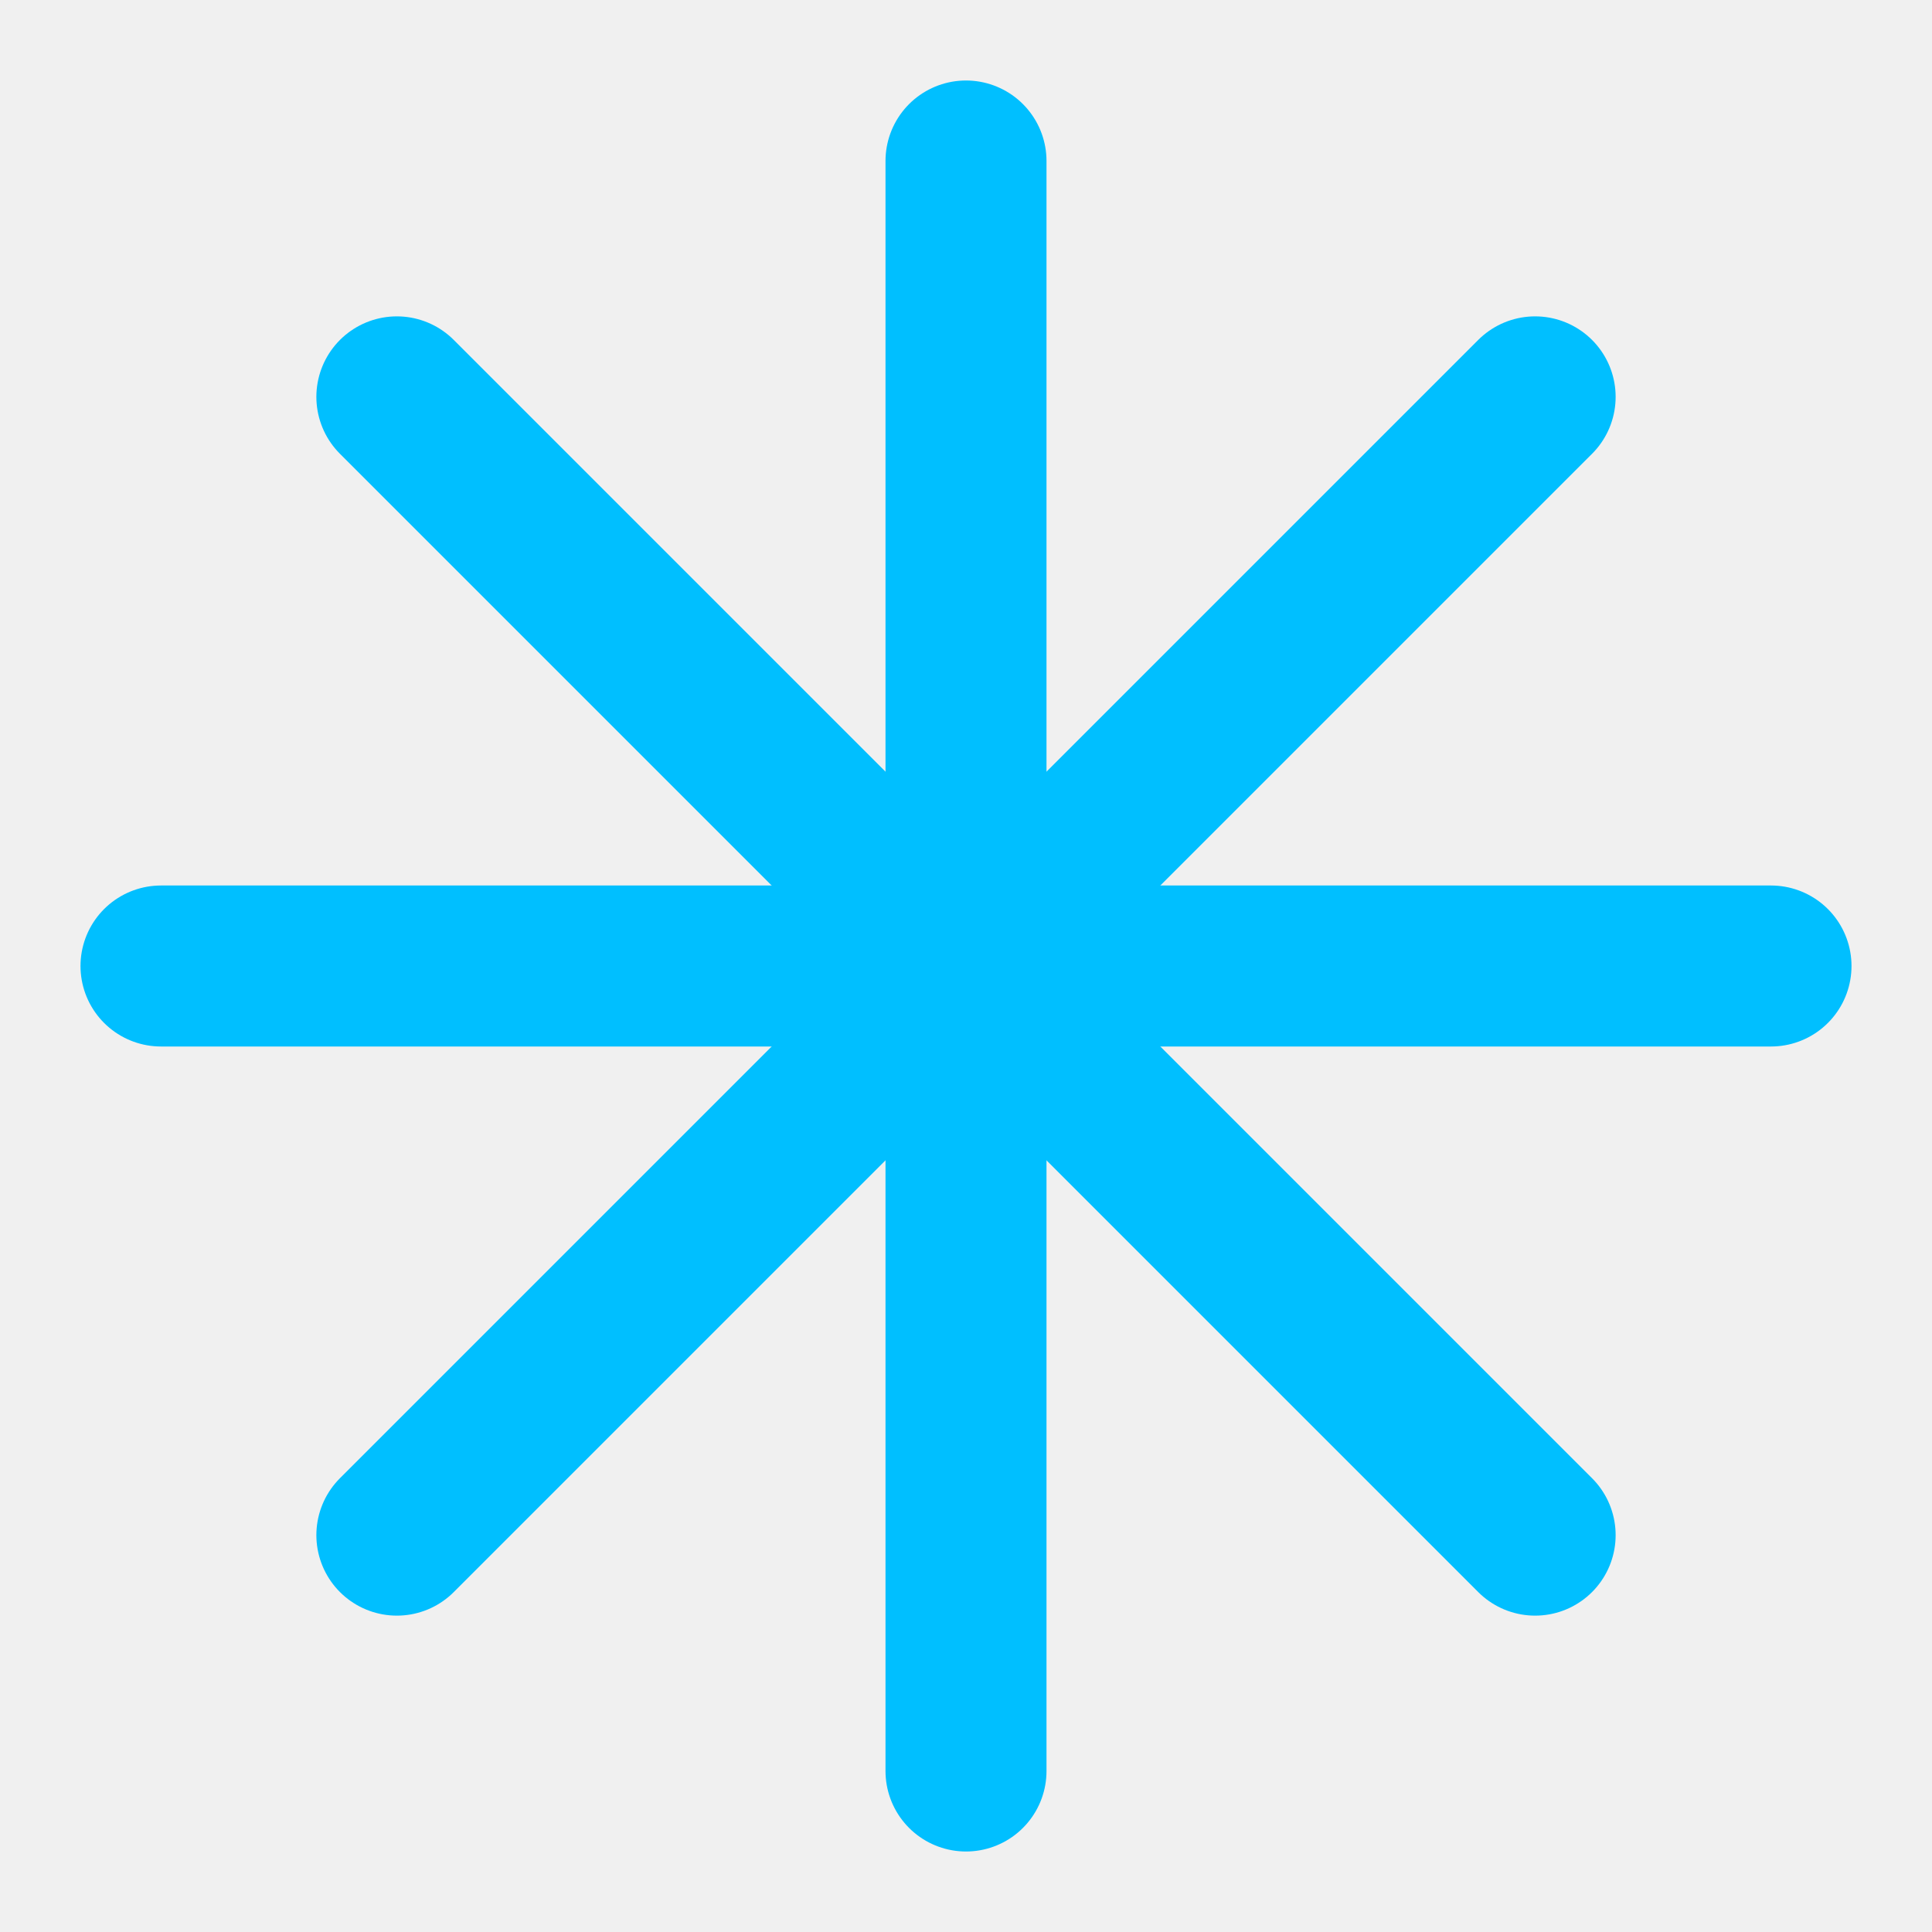
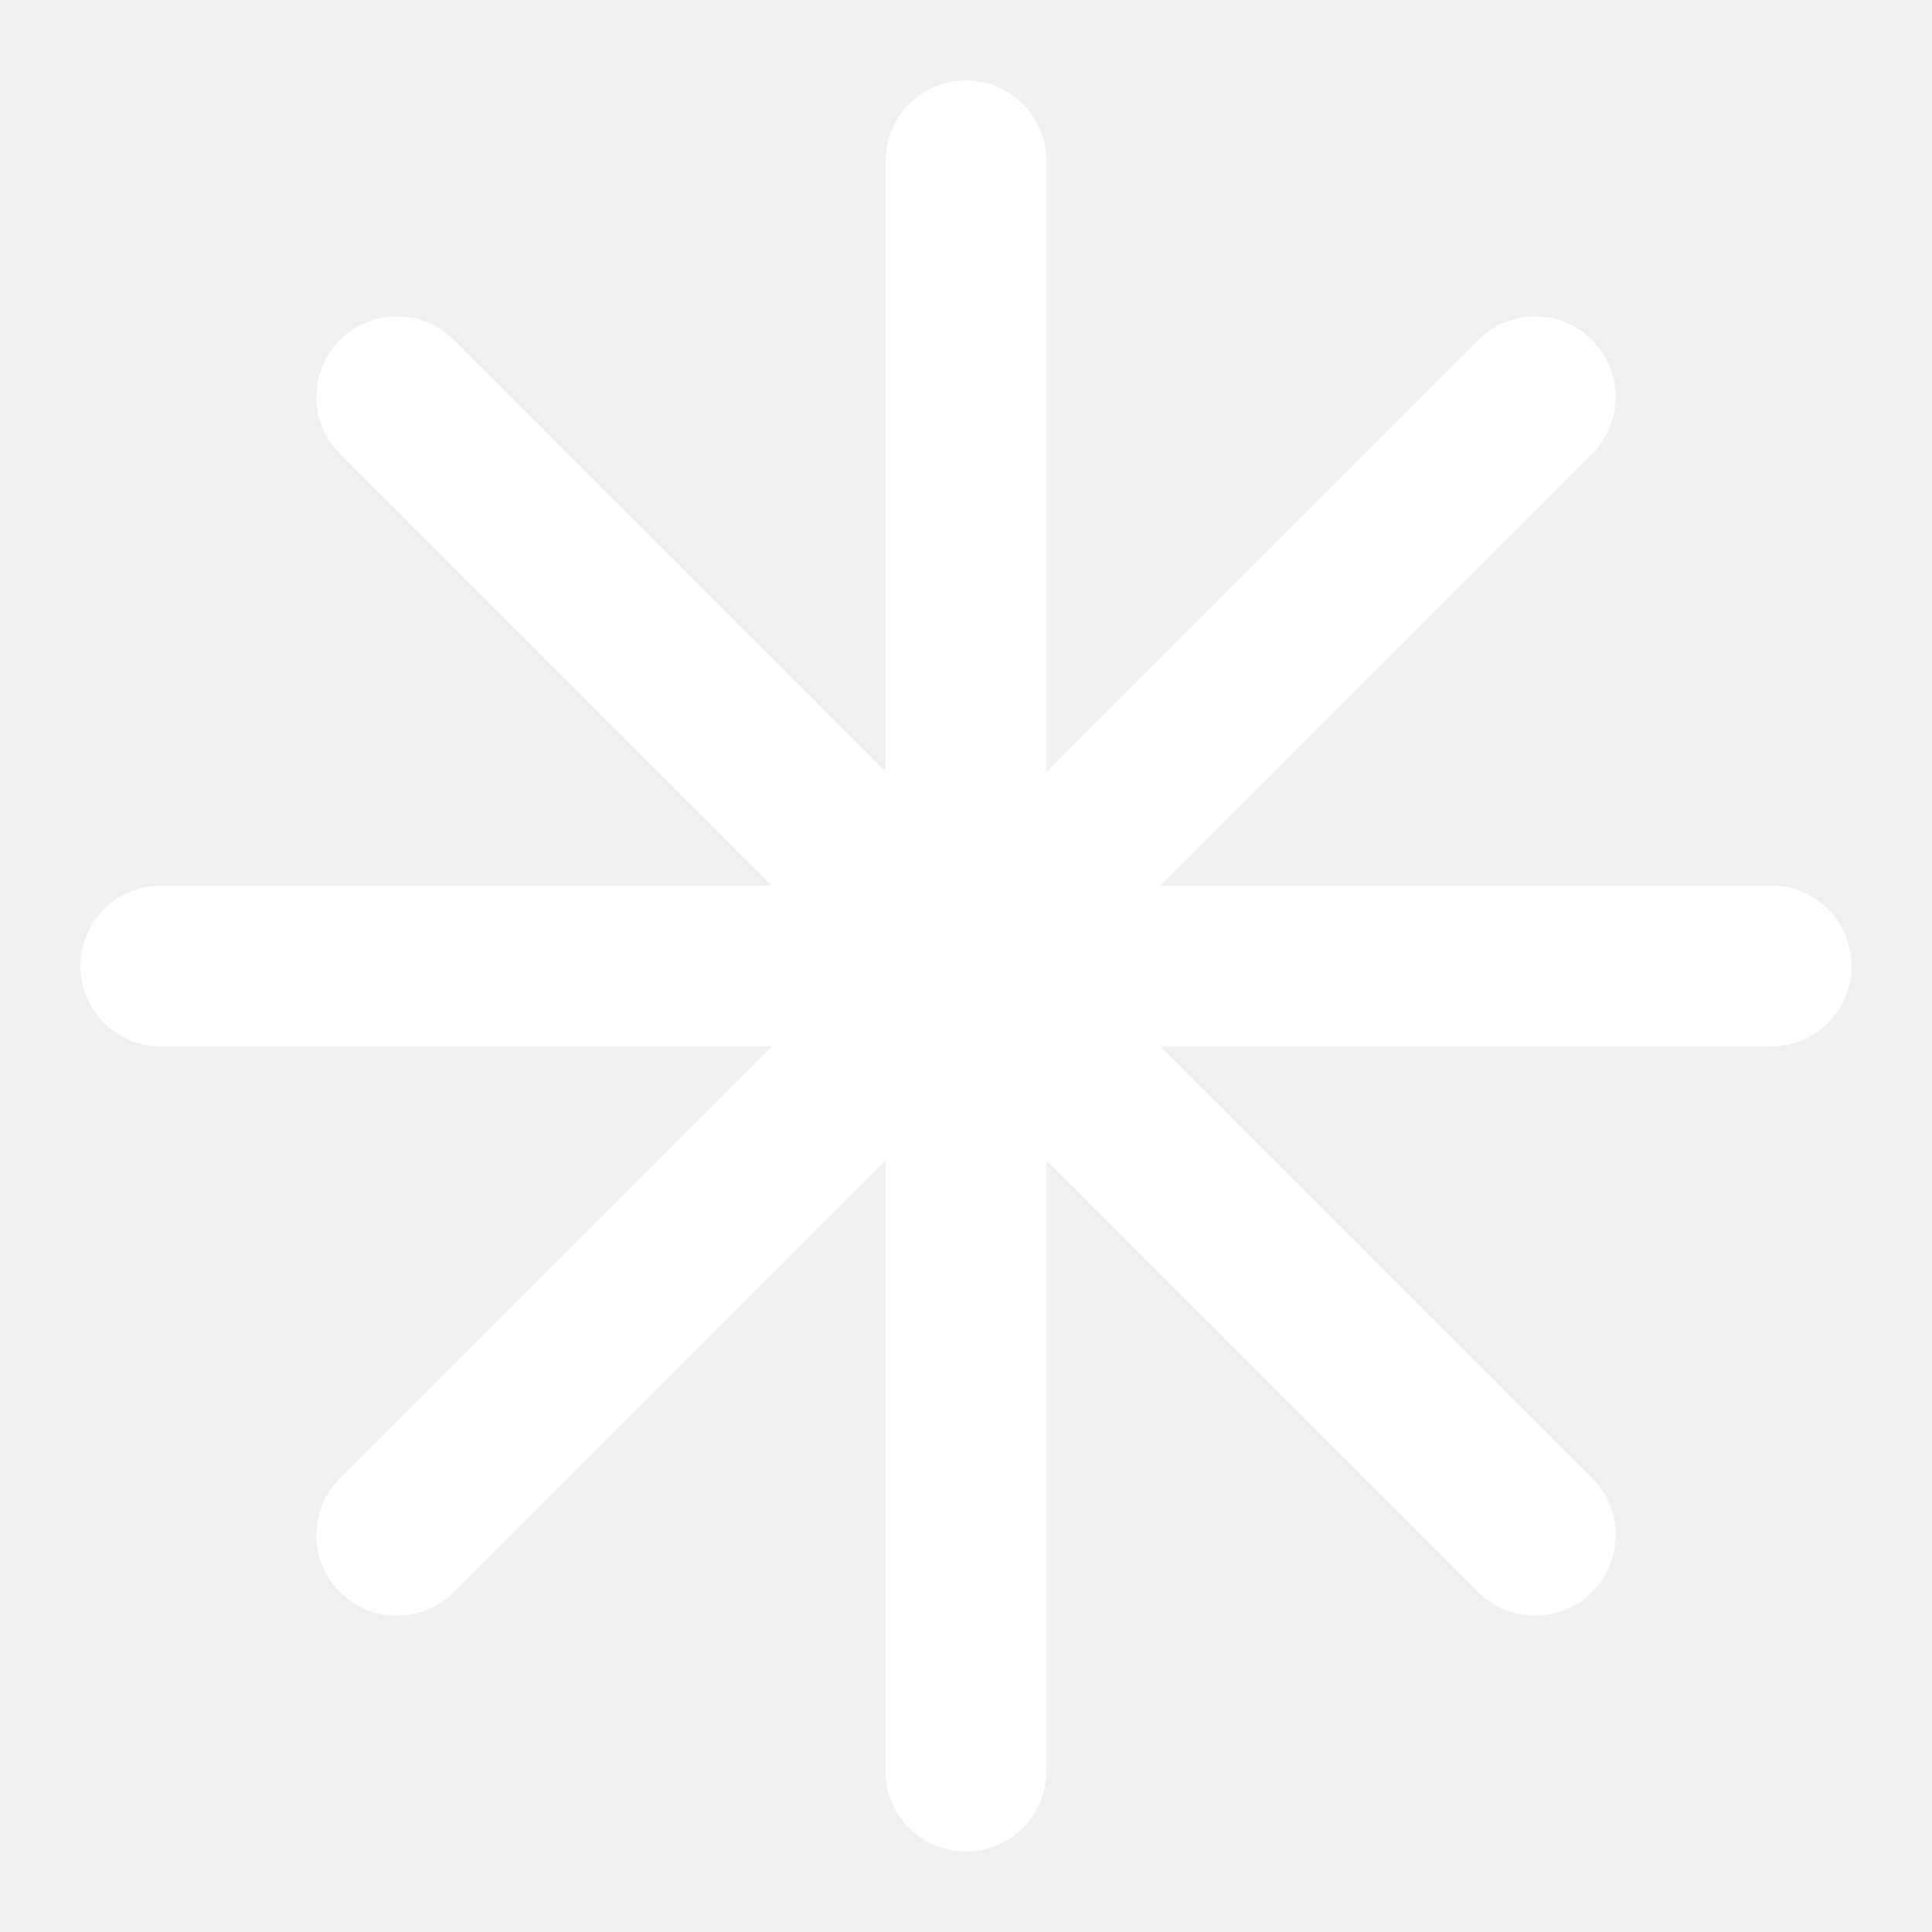
<svg xmlns="http://www.w3.org/2000/svg" viewBox="0 0 24 24">
-   <g fill="#FFF" stroke="#00bfff" stroke-width="2" stroke-linecap="round">
+   <g fill="#FFF" stroke="#FFF" stroke-width="2" stroke-linecap="round">
    <path d="M12 2v20" />
    <path d="M4.93 4.93l14.14 14.14" />
    <path d="M4.93 19.07l14.14-14.14" />
    <path d="M2 12h20" />
  </g>
</svg>
